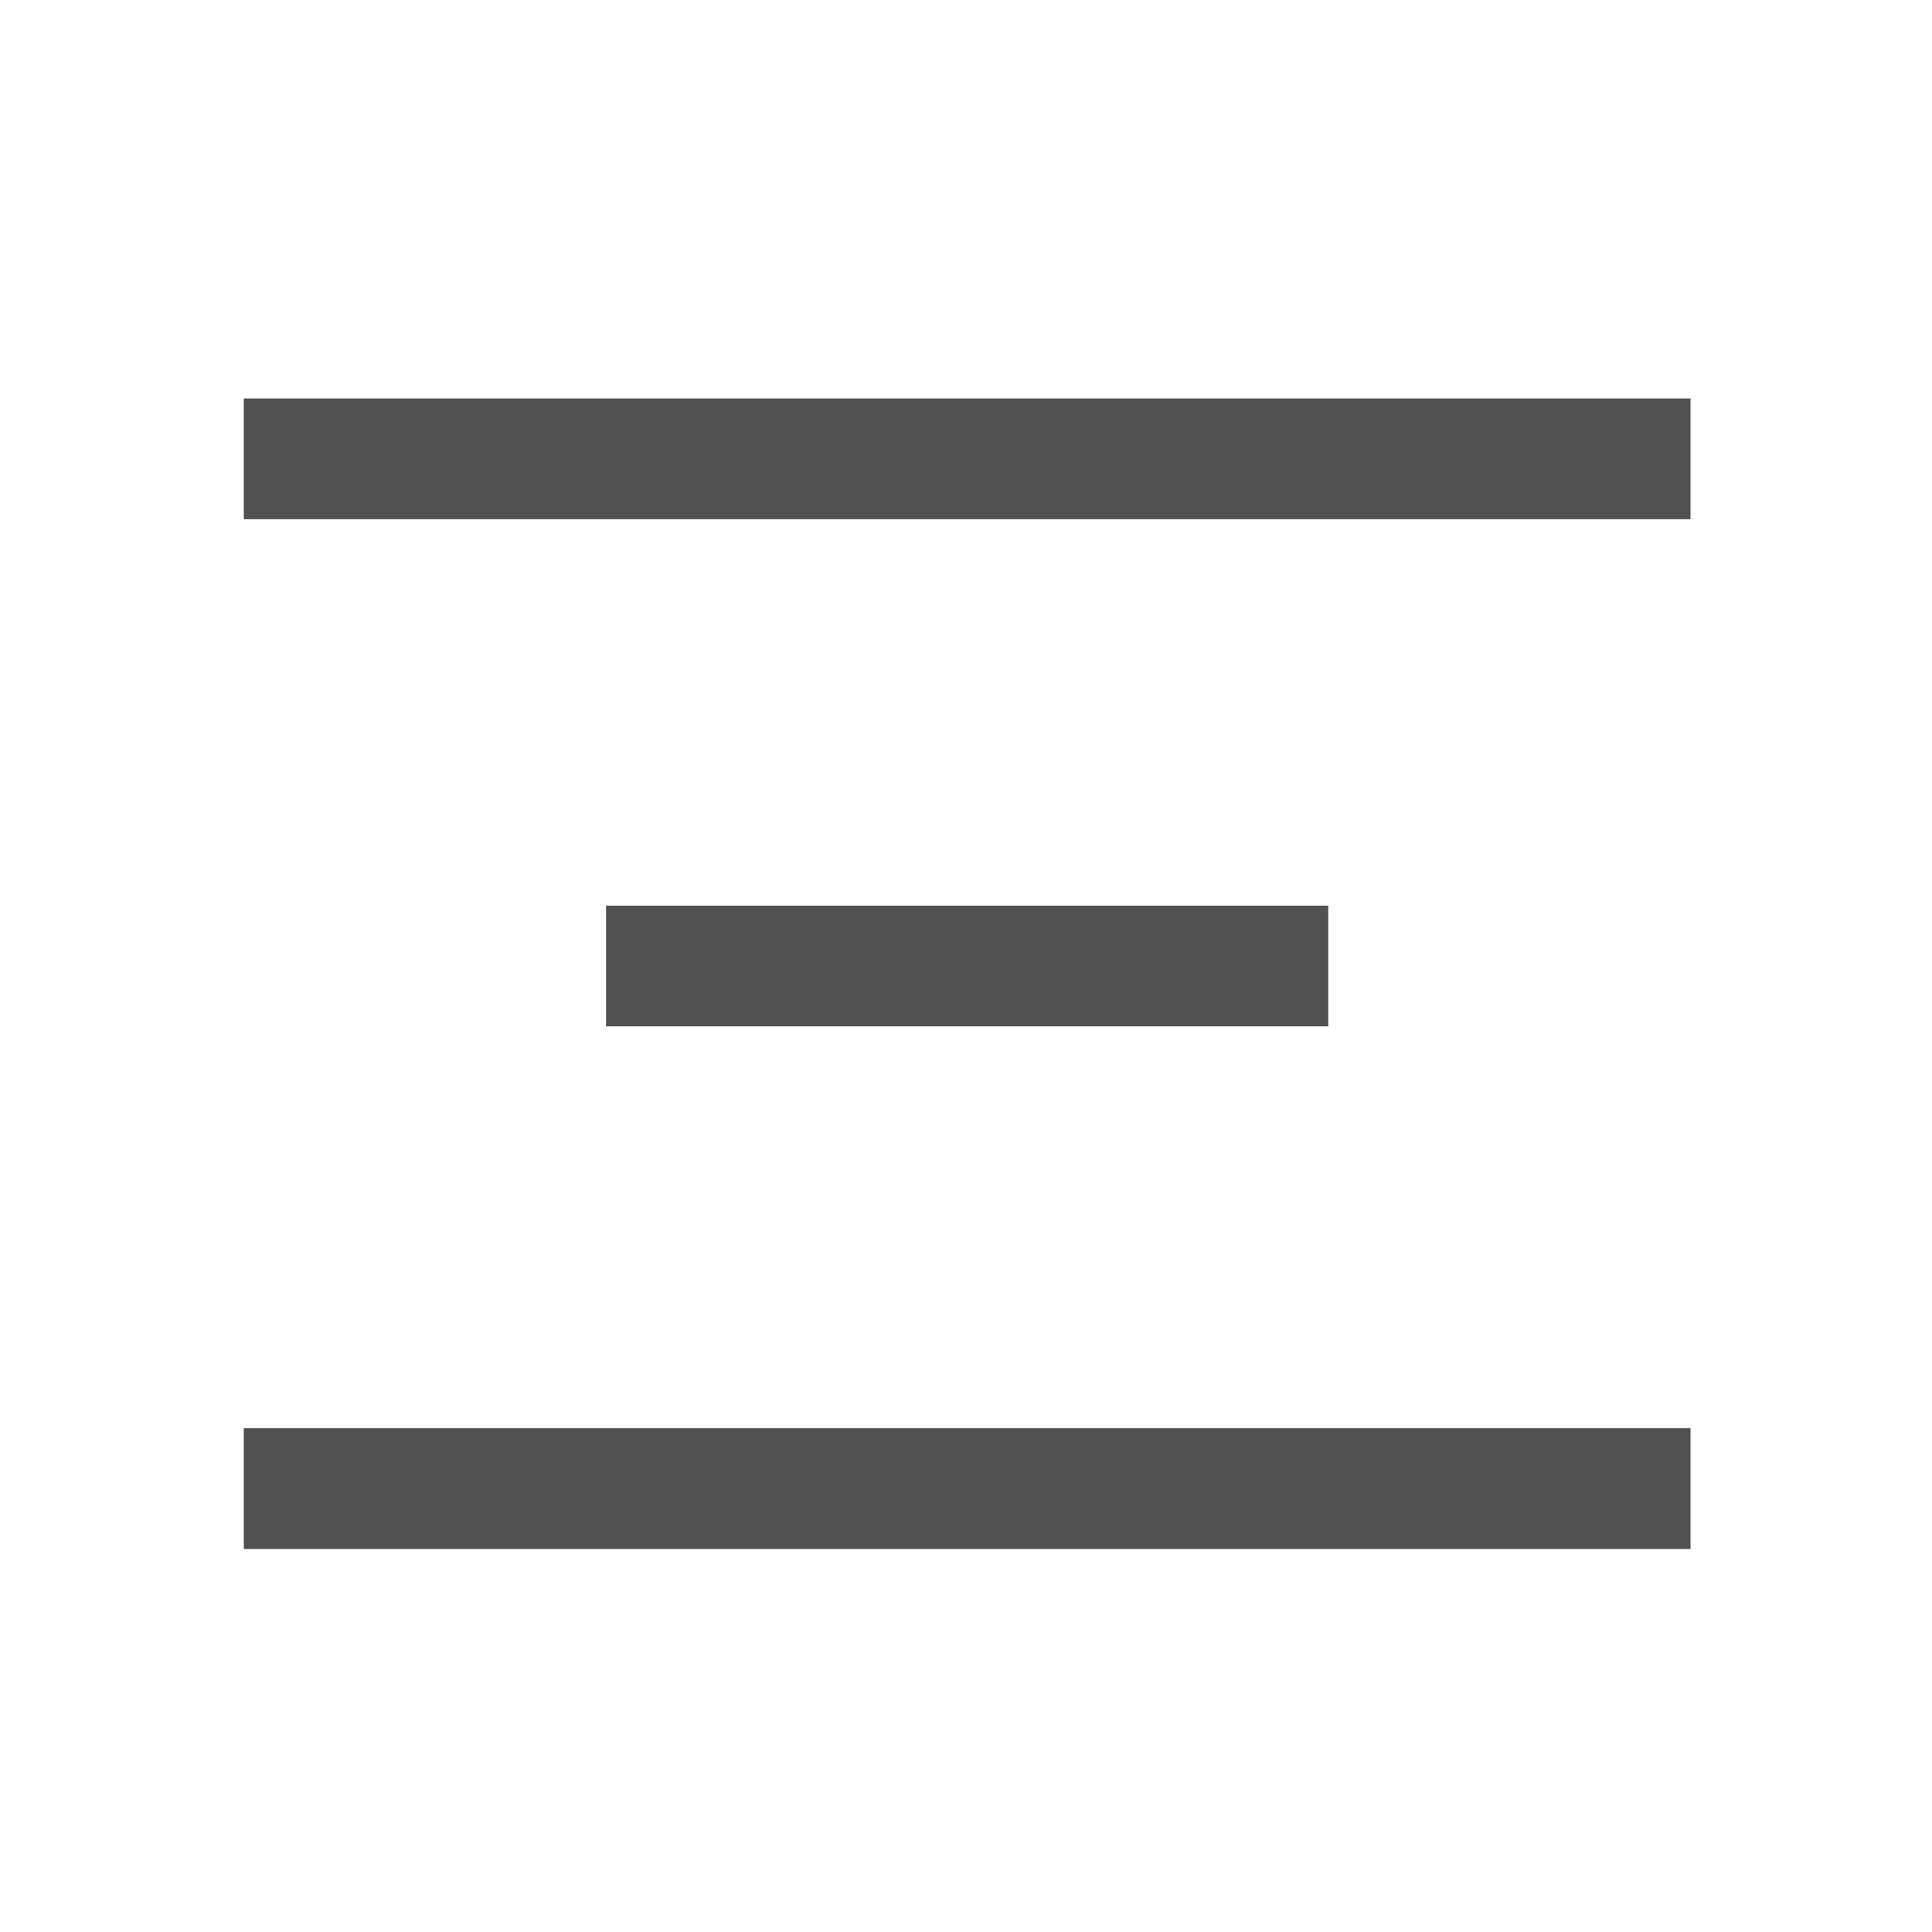
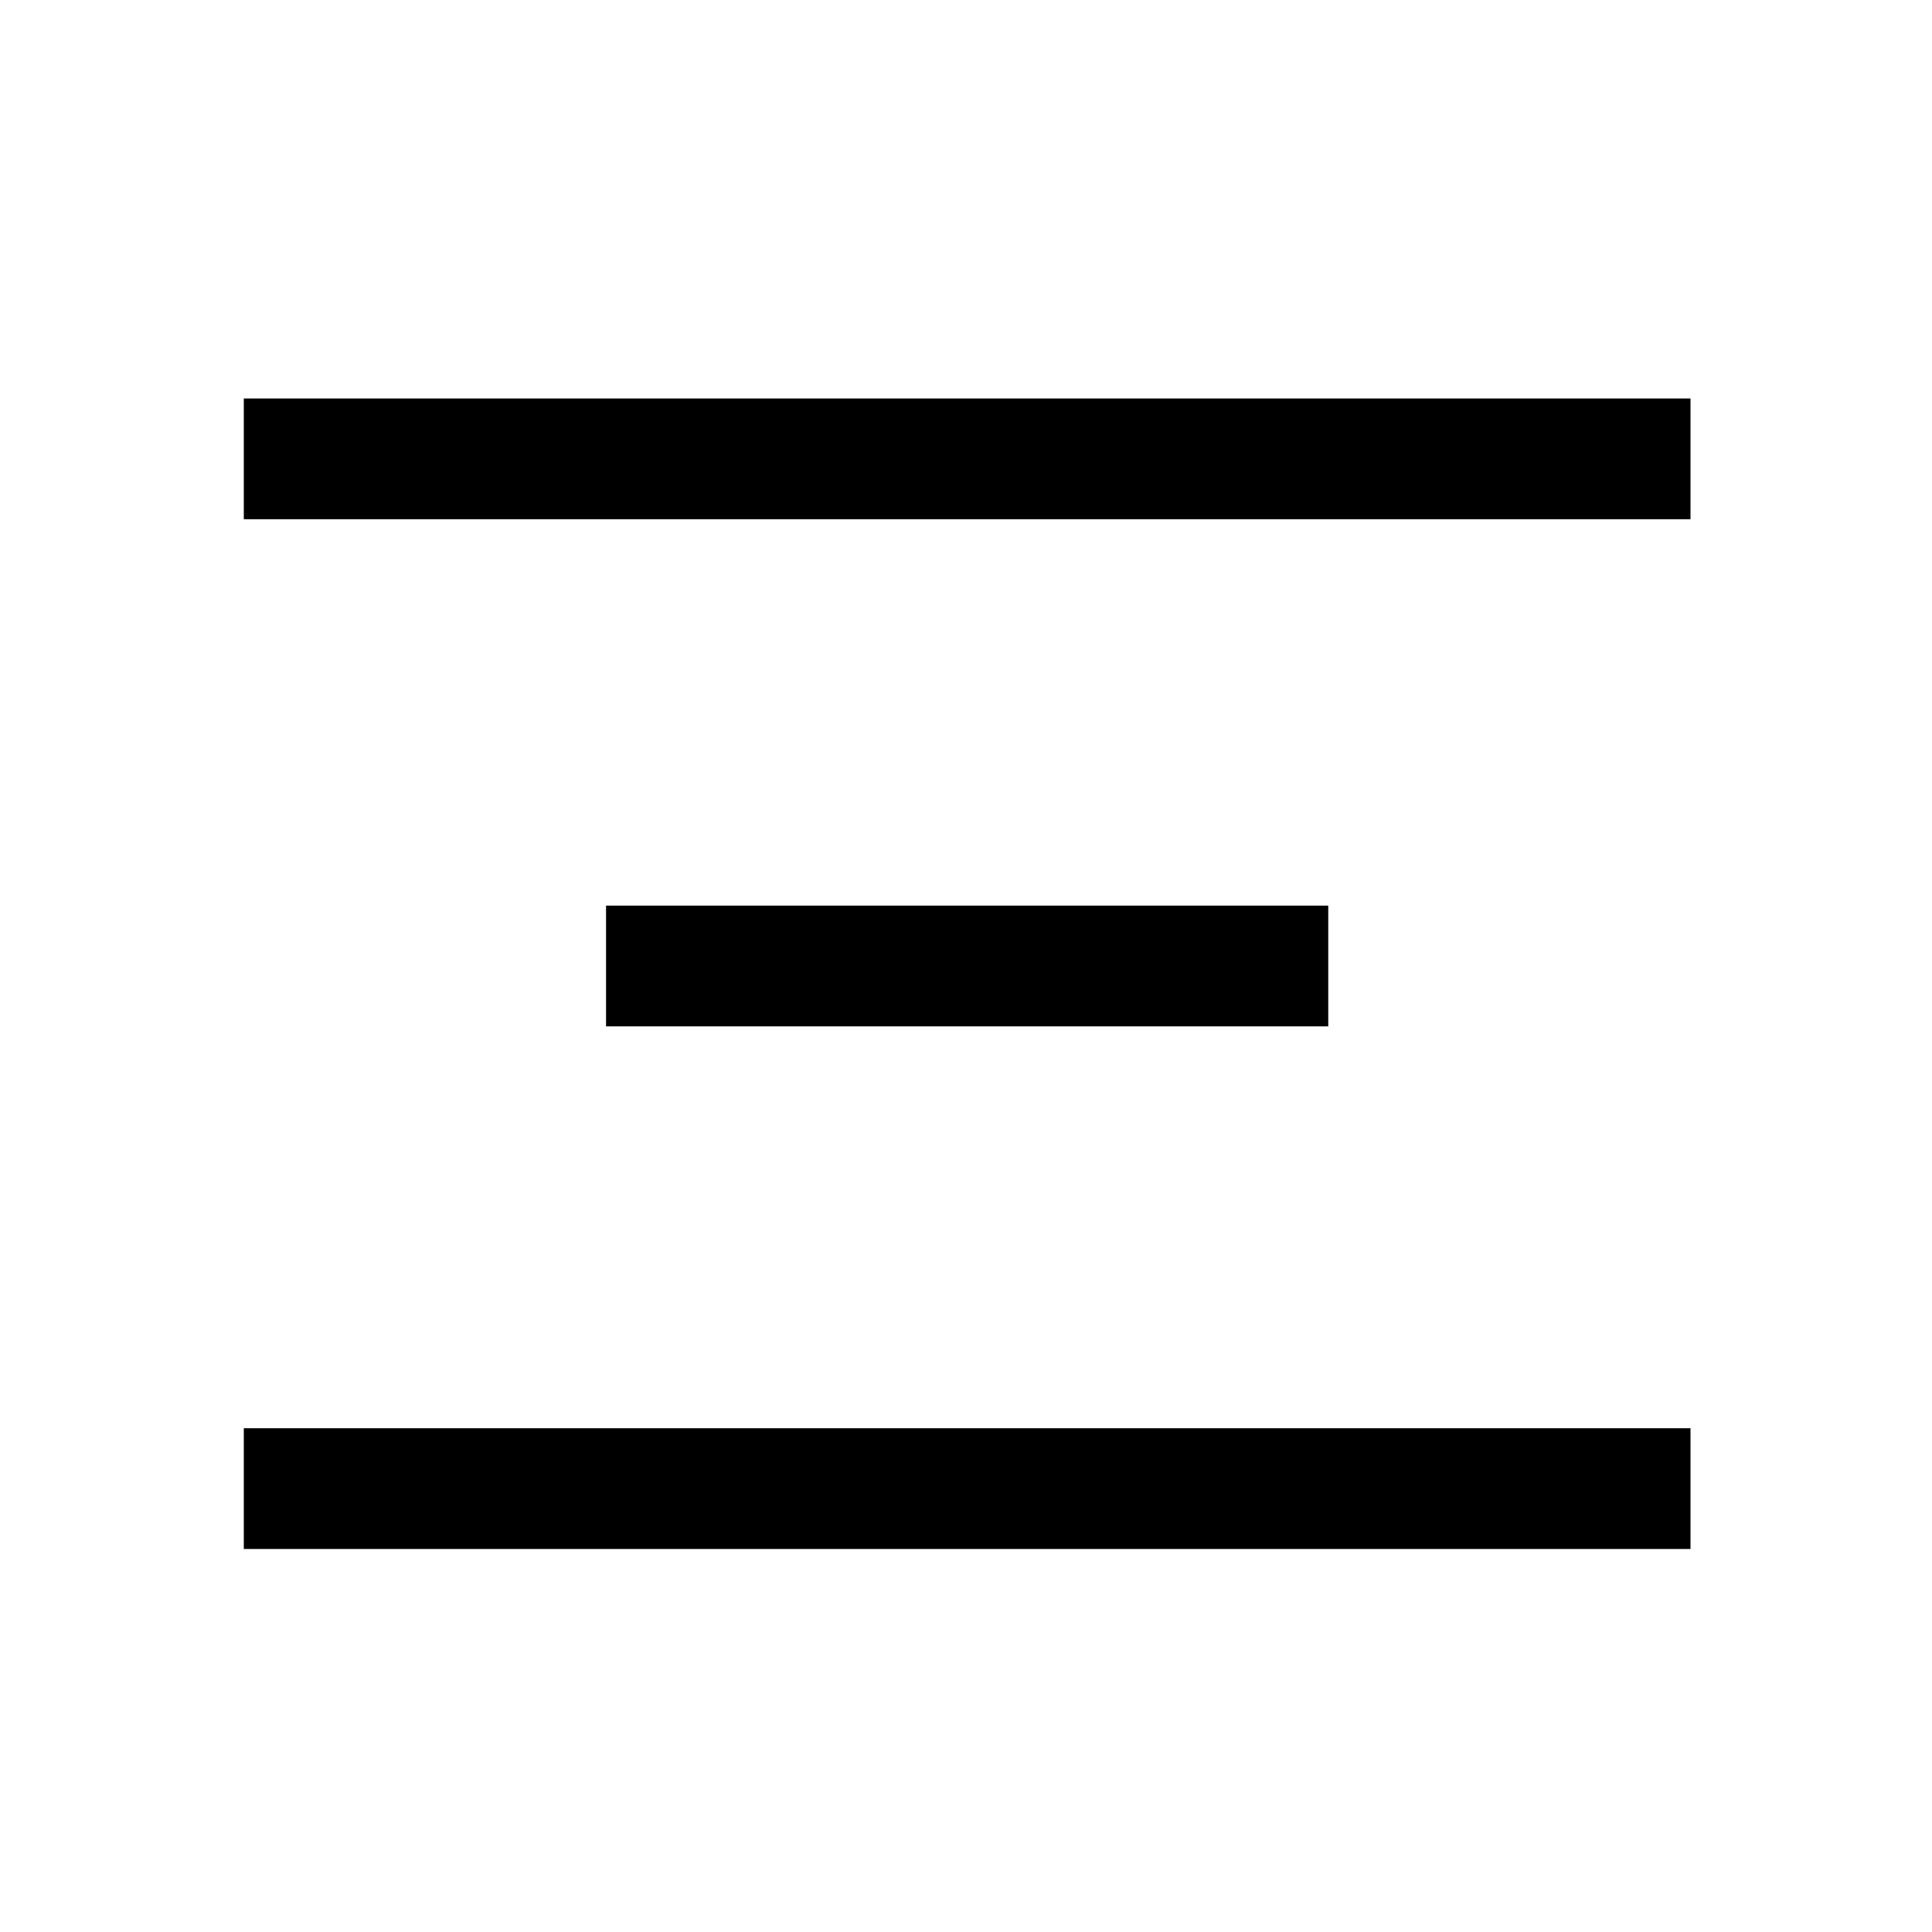
<svg xmlns="http://www.w3.org/2000/svg" t="1742649436235" class="icon" viewBox="0 0 1024 1024" version="1.1" p-id="1862" width="32" height="32">
-   <path d="M896 756.992v64H129.216v-64H896zM704 480v64H321.216v-64H704z m192-268.8v64H129.216v-64H896z" fill="#515151" p-id="1863" />
+   <path d="M896 756.992v64H129.216v-64H896zM704 480v64H321.216v-64H704z m192-268.8v64H129.216v-64H896z" p-id="1863">
+   </path>
</svg>
